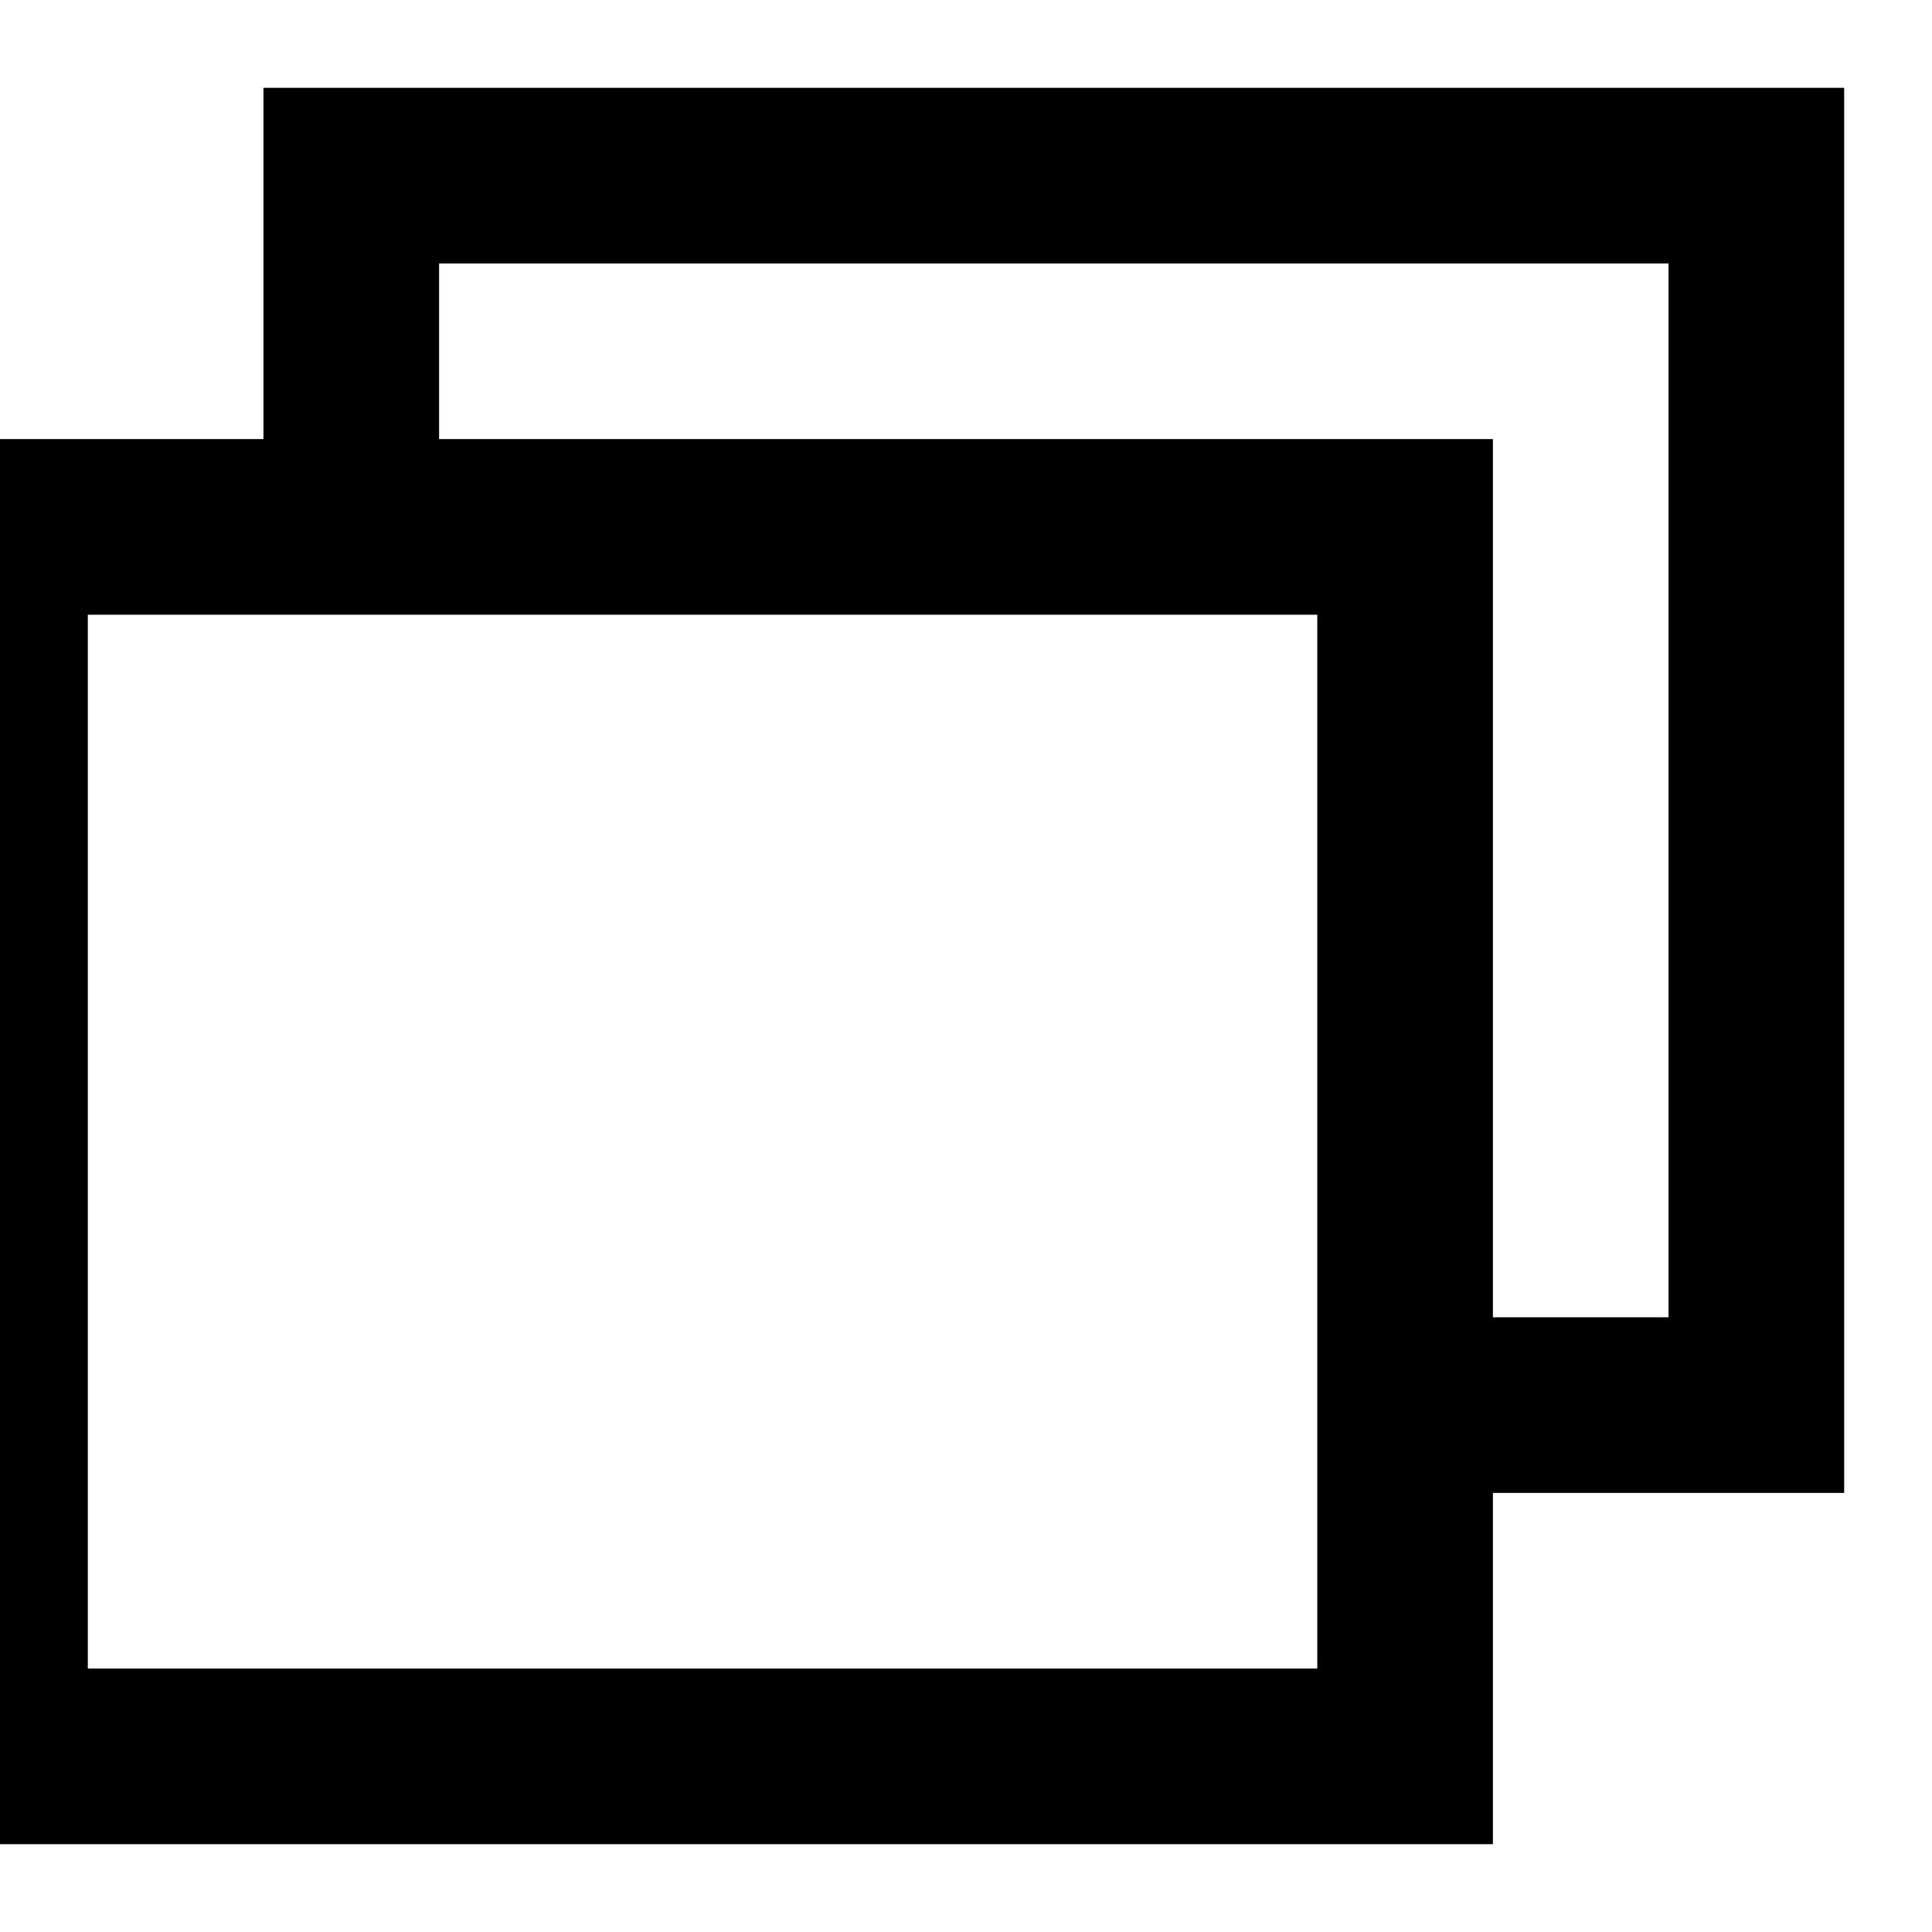
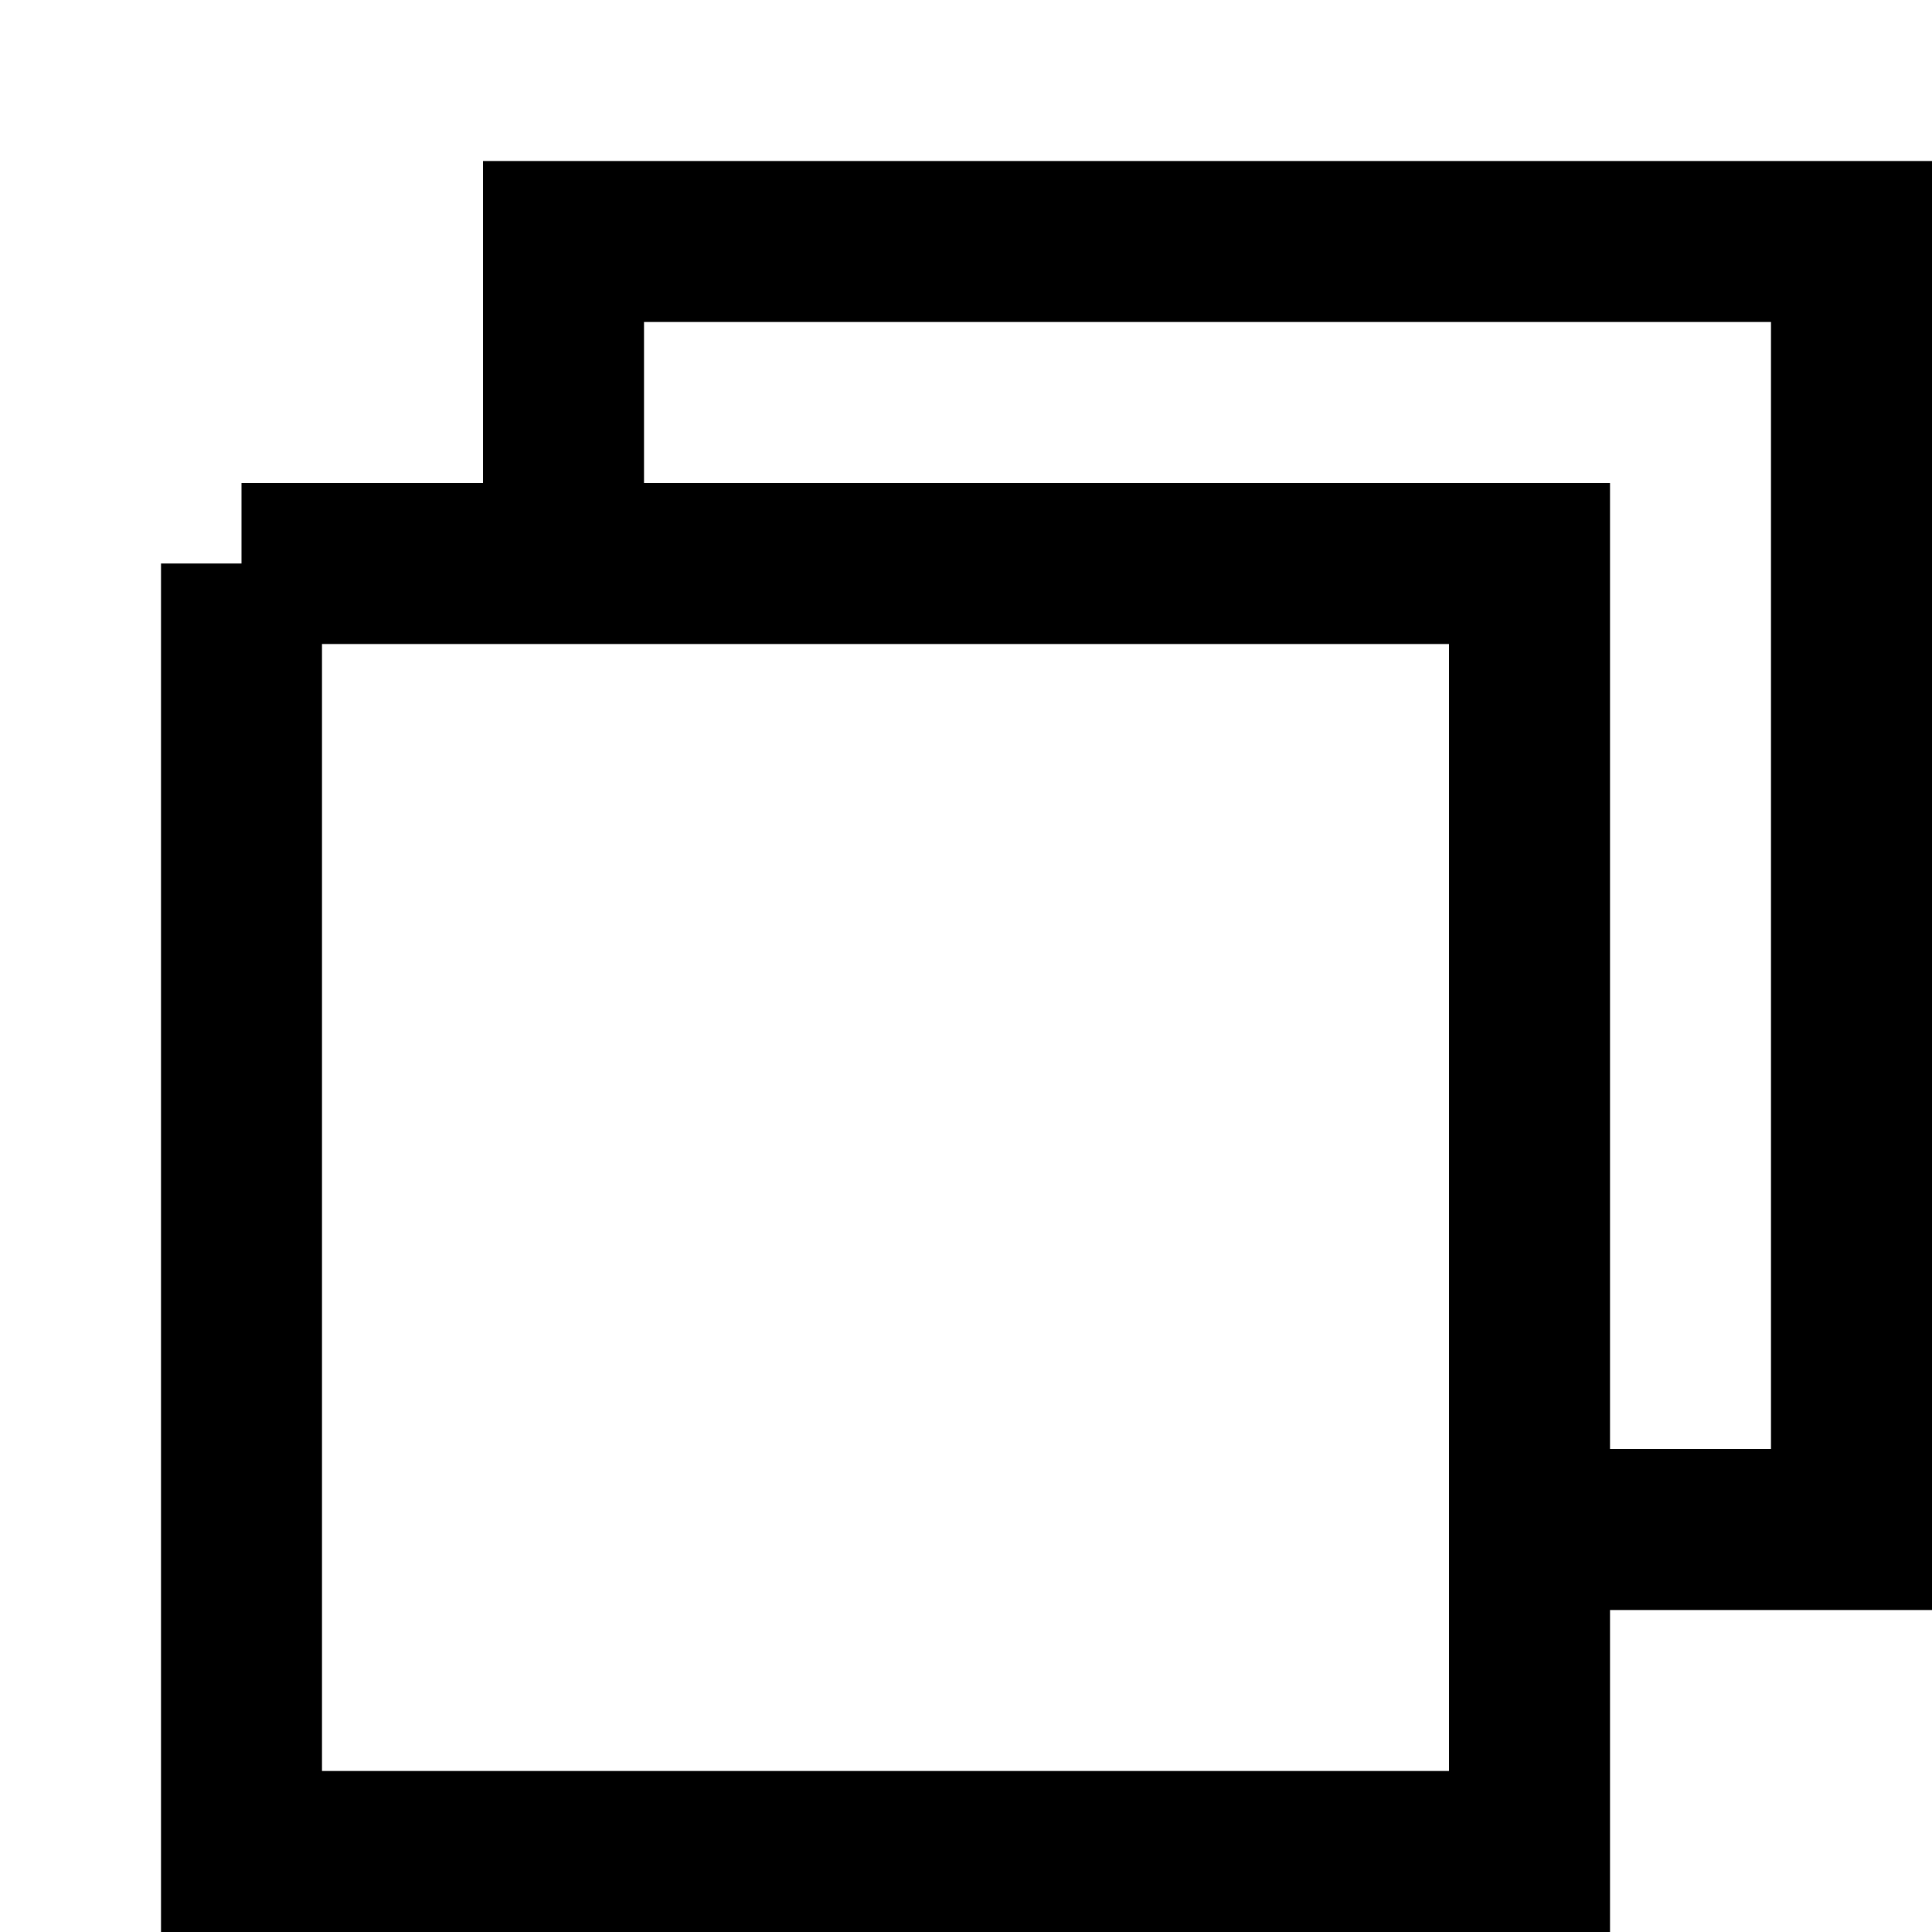
- <svg xmlns="http://www.w3.org/2000/svg" viewBox="0 0 11 11" width="11" height="11">
-   <path stroke="currentColor" fill="transparent" d="       M 0,3        L 0,10 8,10 8,3 0,3       2,3 2,1 10,1 10,8 8,8     " />
+ <svg xmlns="http://www.w3.org/2000/svg" viewBox="0 0 12 12" width="12" height="12">
+   <path stroke="currentColor" fill="transparent" d="       M 3.5,3.5       L 3.5,1.5 11.5,1.5, 11.5,9.5 9.5,9.5     " />
+   <path stroke="currentColor" fill="transparent" d="       M 1.5,3.5       L 9.5,3.5 9.5,11.5, 1.5,11.5 1.5,3.5     " />
</svg>
